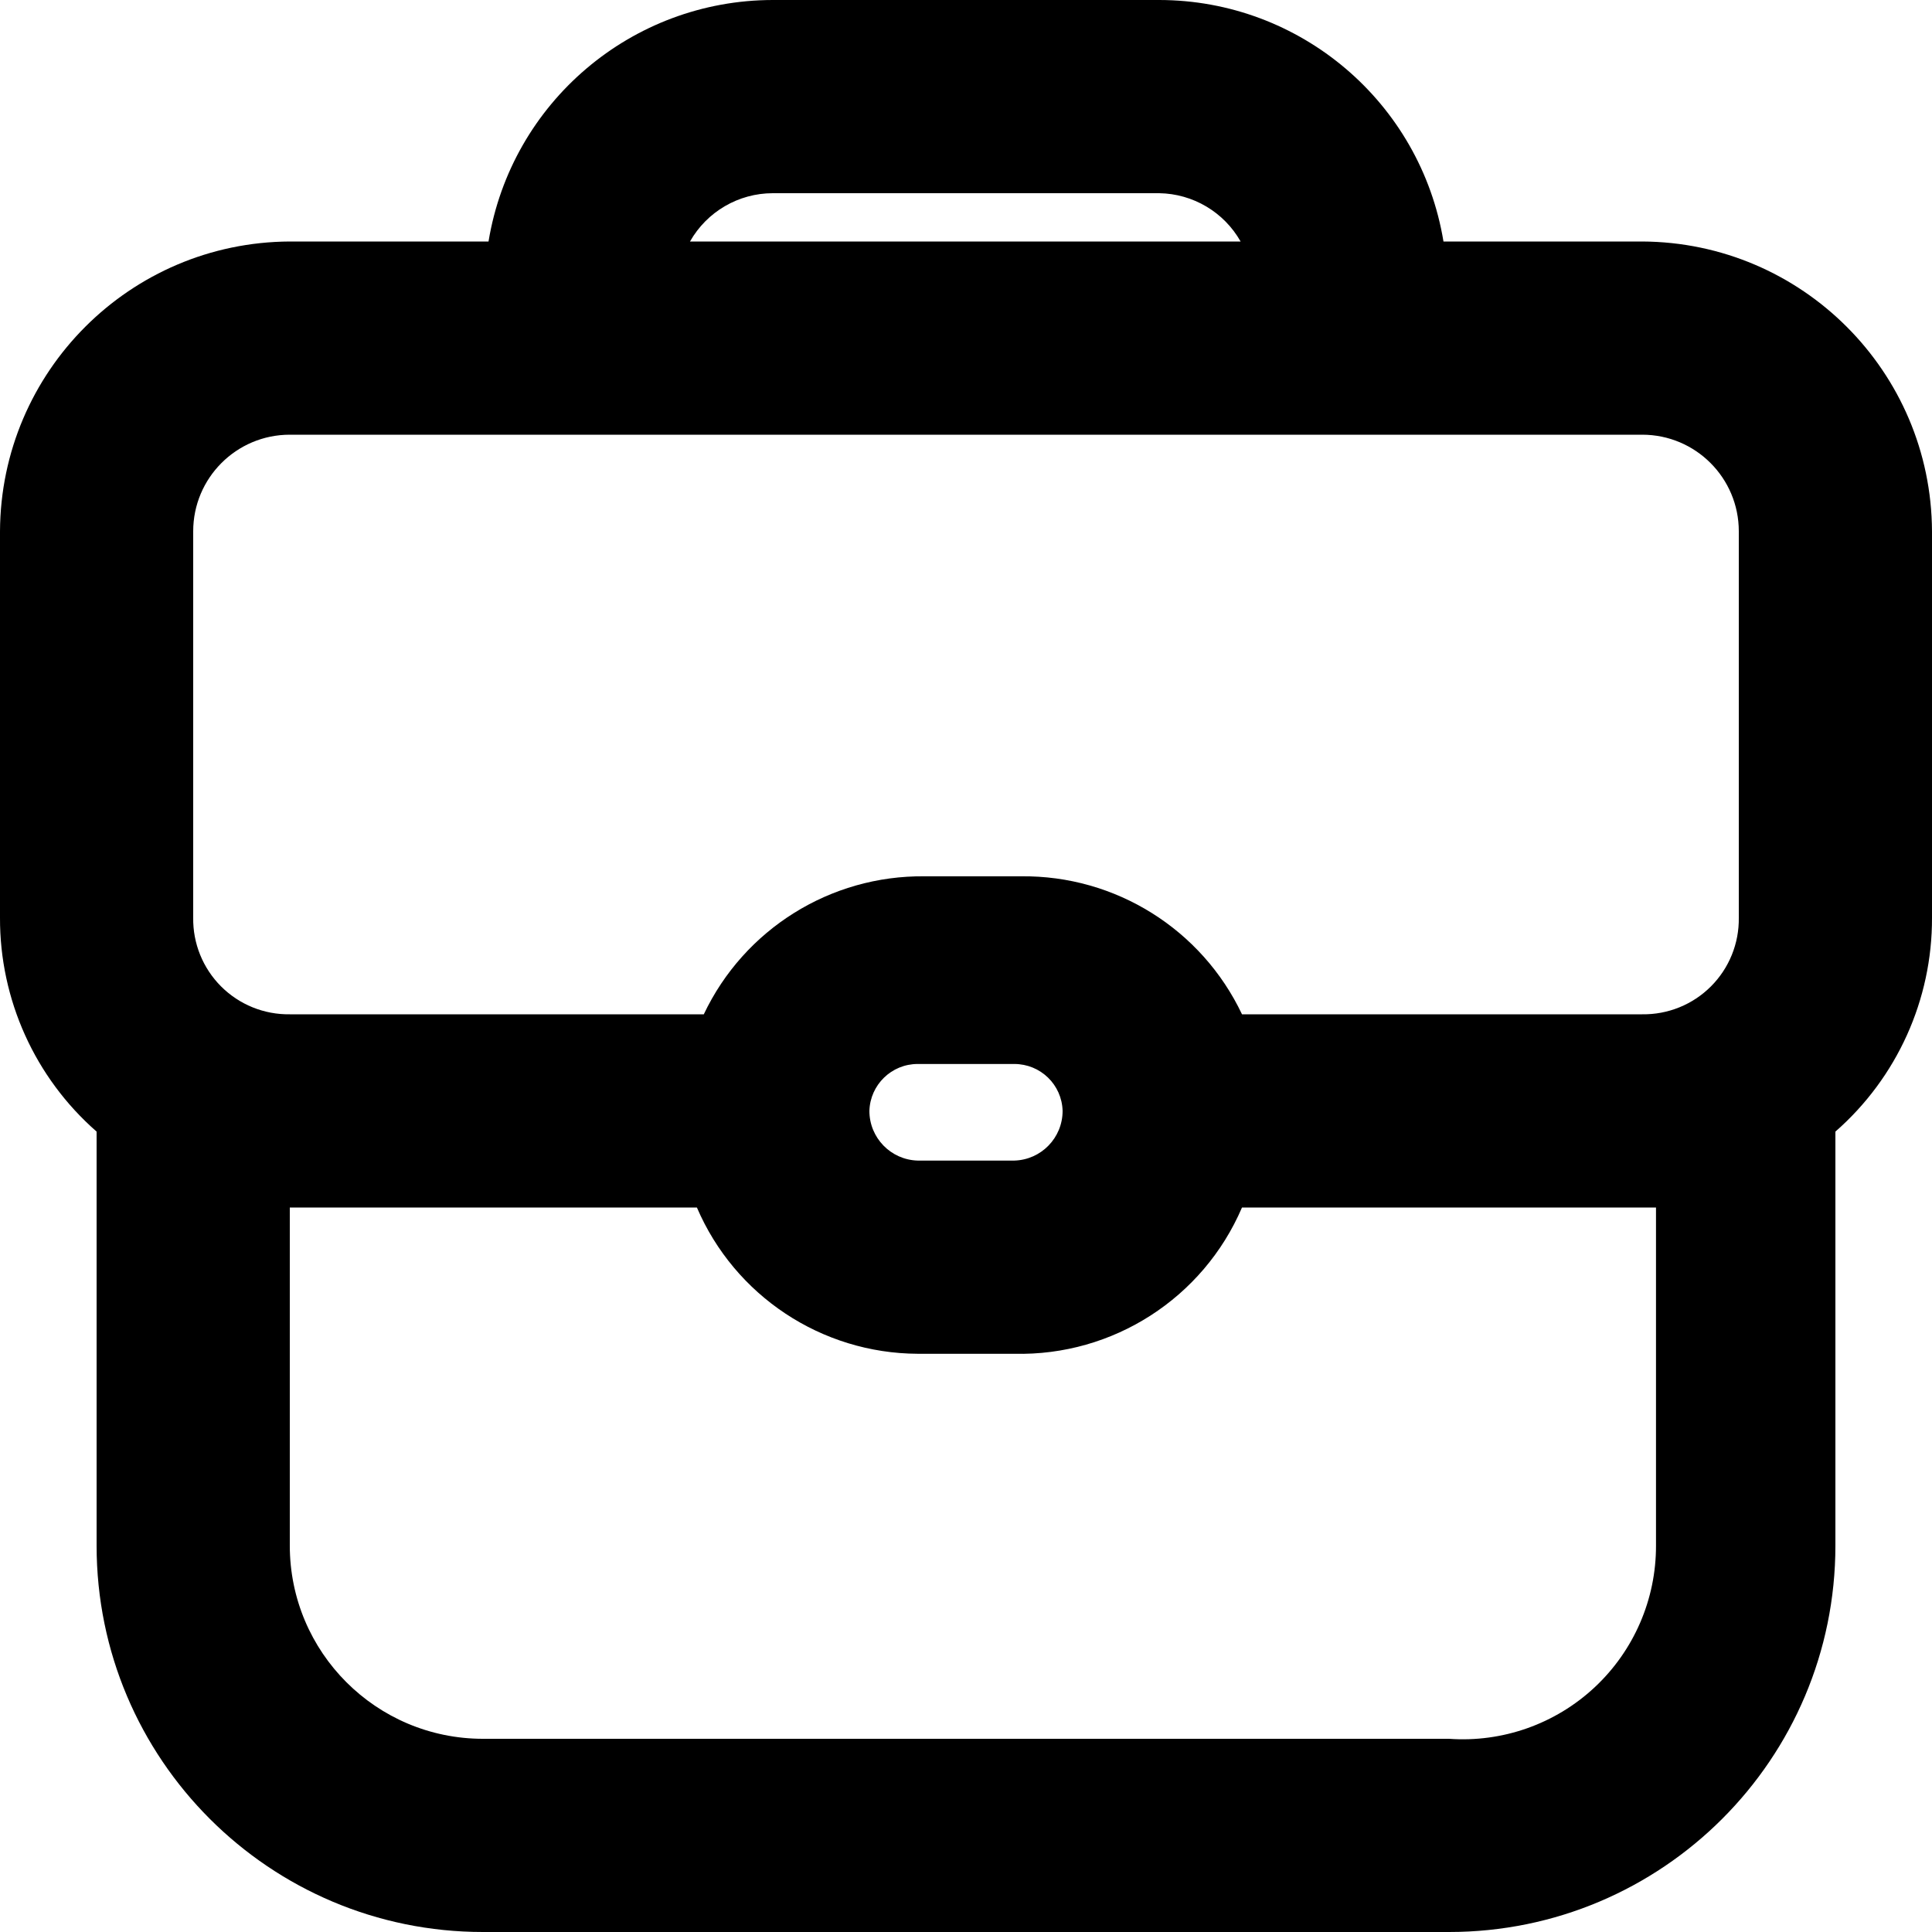
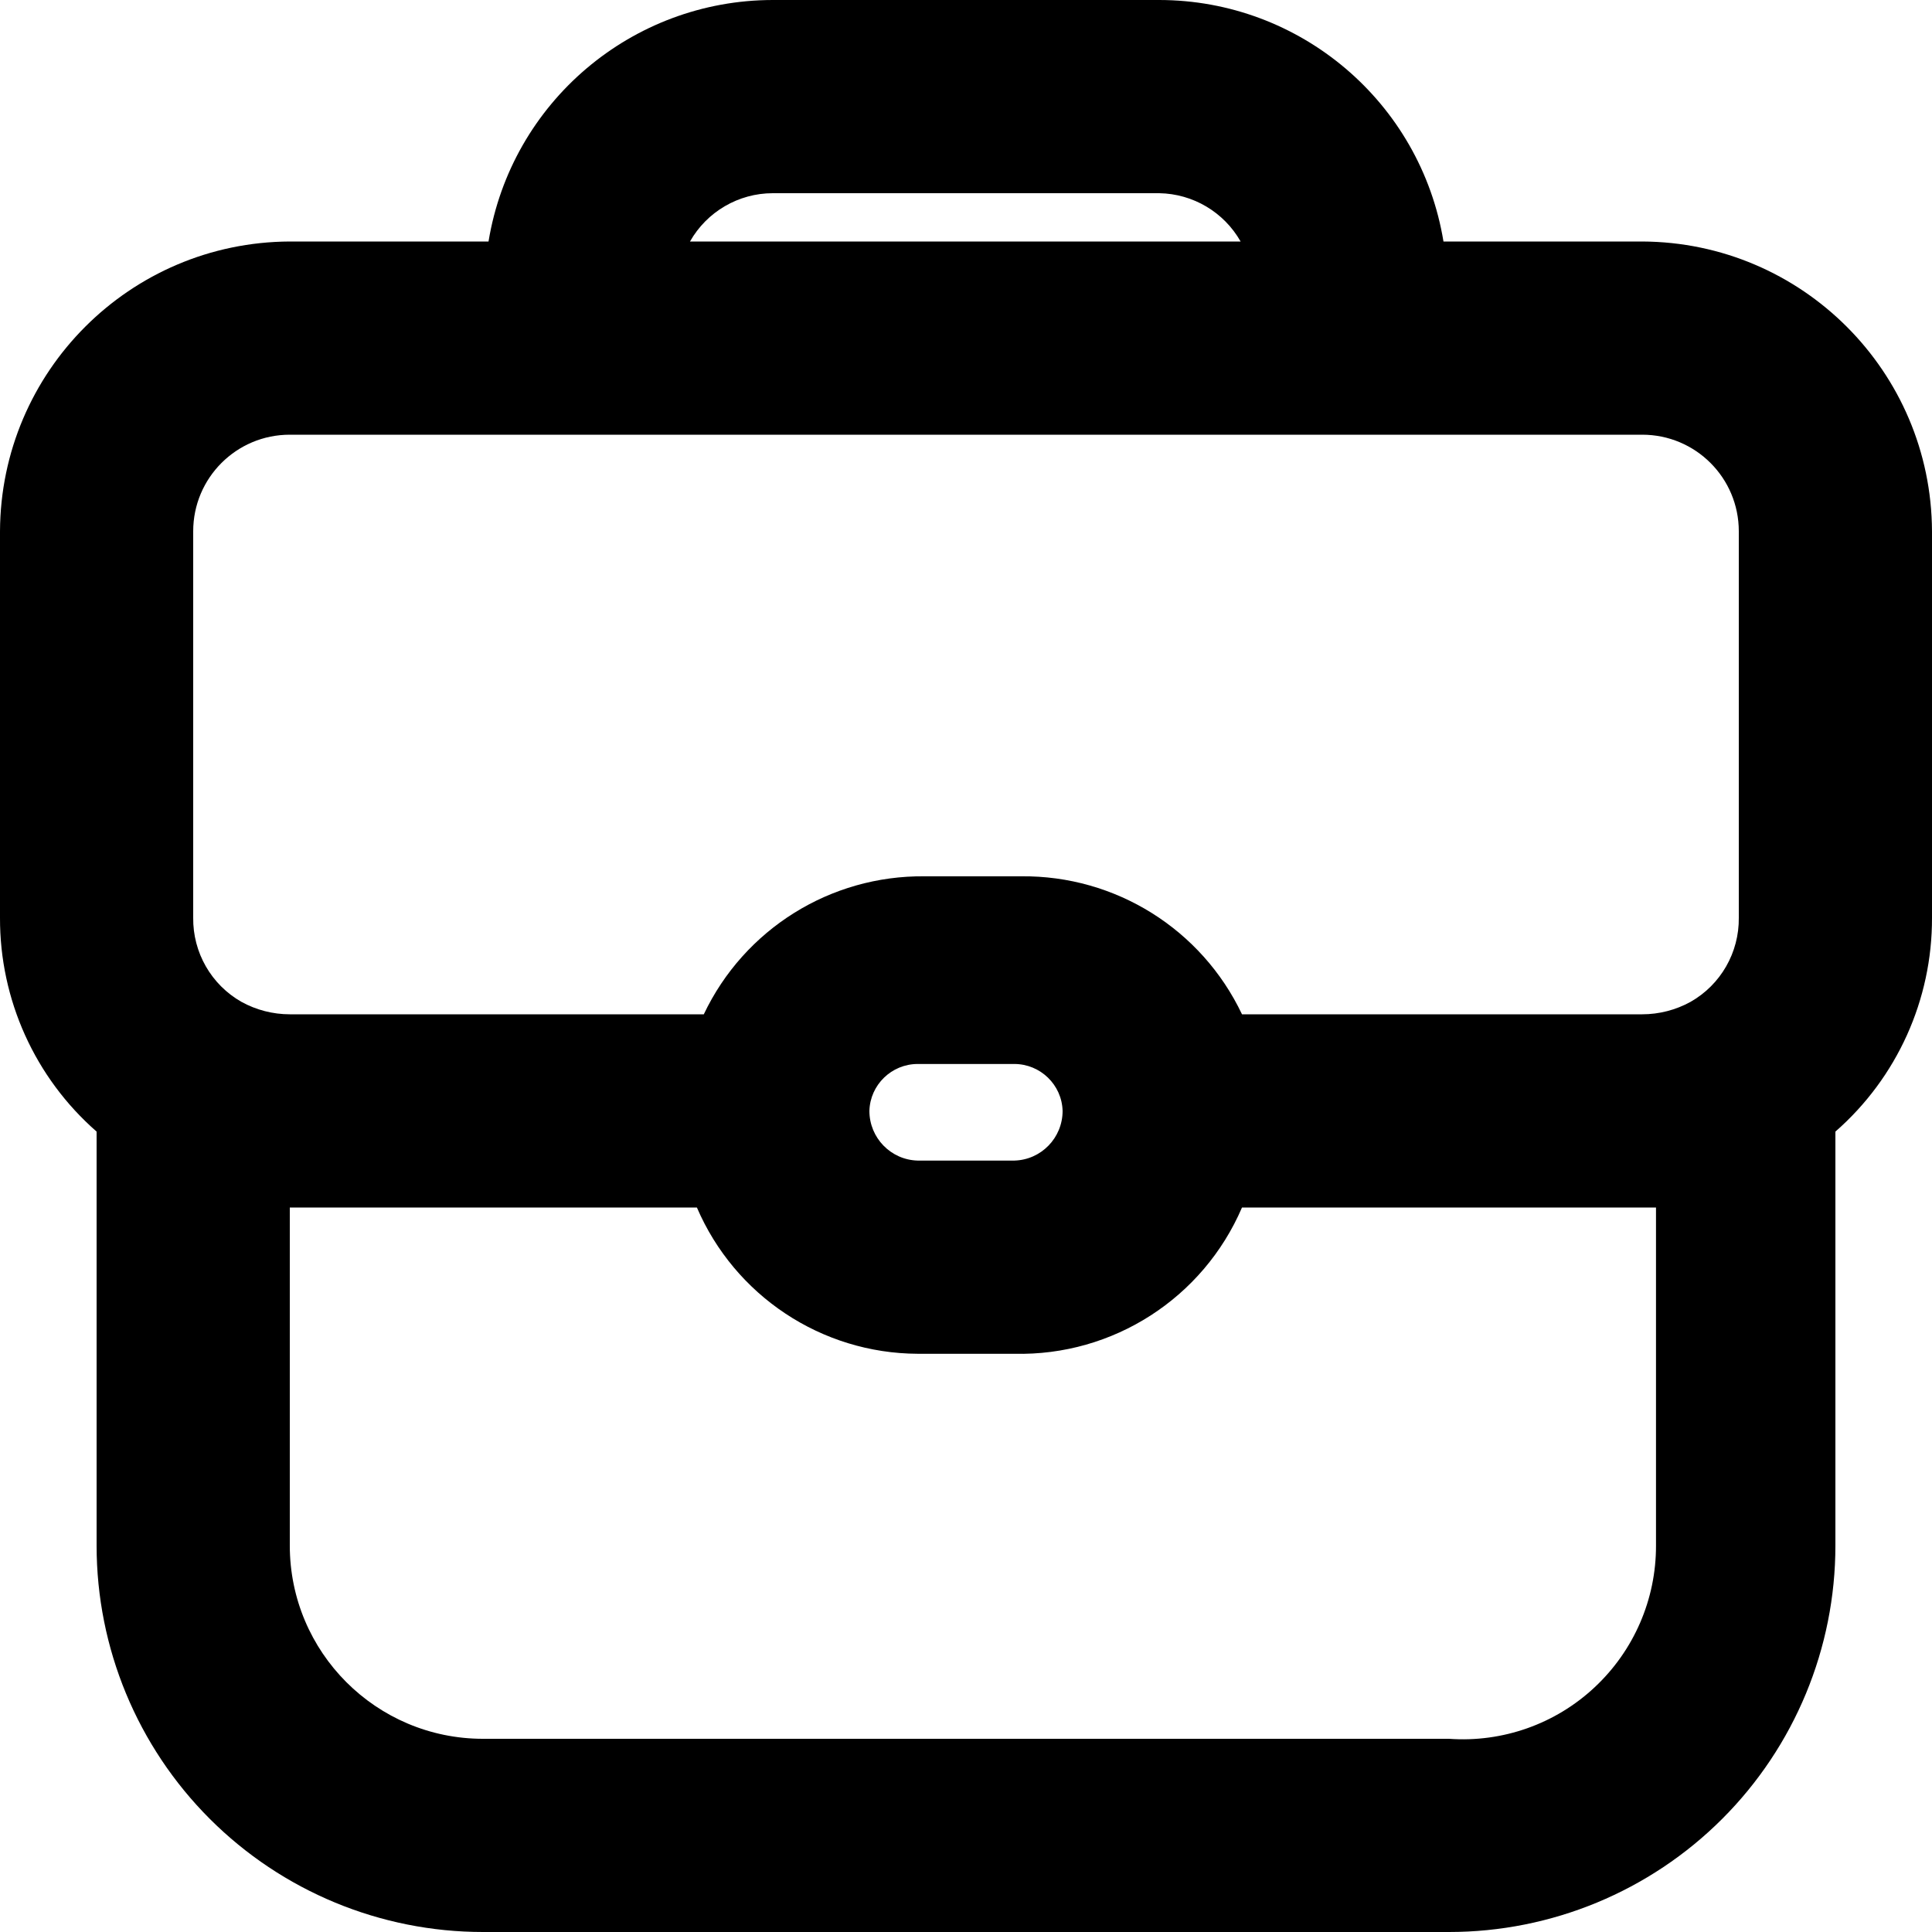
- <svg viewBox="0 0 14 14">
-   <path d="M11.9 1.75h-1.44A2.09 2.09 0 0 0 8.4 0H5.6a2.09 2.09 0 0 0-2.06 1.75H2.1A2.11 2.11 0 0 0 0 3.85v2.8A2.05 2.05 0 0 0 .7 8.2v3A2.8 2.8 0 0 0 3.5 14h7a2.8 2.8 0 0 0 2.8-2.8v-3a2.05 2.05 0 0 0 .7-1.55v-2.8a2.11 2.11 0 0 0-2.1-2.1zM5.6 1.4h2.8a.69.69 0 0 1 .59.35H5a.69.69 0 0 1 .6-.35zM1.4 3.85a.7.7 0 0 1 .7-.7h9.8a.7.7 0 0 1 .7.7v2.8a.69.69 0 0 1-.7.7H9a1.75 1.75 0 0 0-1.6-1h-.7a1.75 1.75 0 0 0-1.6 1h-3a.69.69 0 0 1-.7-.7v-2.8zm6.3 4.2a.36.36 0 0 1-.35.36h-.7a.36.36 0 0 1-.35-.36.35.35 0 0 1 .35-.34h.7c.19 0 .345.15.35.34zm2.8 4.55h-7a1.4 1.4 0 0 1-1.4-1.4V8.75h2.95a1.75 1.75 0 0 0 1.6 1.06h.7A1.75 1.75 0 0 0 9 8.75h3v2.45a1.4 1.4 0 0 1-1.5 1.4z" fill="currentColor" fill-rule="evenodd" />
+ <svg xmlns="http://www.w3.org/2000/svg" width="14px" height="14px" viewBox="0 0 14 14" version="1.1">
+   <g id="Icons-✅" stroke="none" stroke-width="1" fill="none" fill-rule="evenodd">
+     <g id="Icons" transform="translate(-819, -2257)" fill="currentColor">
+       <g id="icon/company" transform="translate(819, 2257)">
+         <g id="company">
+           <path d="M11.9,1.75 L10.46,1.75 C10.294,0.741 9.422,0.001 8.4,0 L5.6,0 C4.578,0.001 3.706,0.741 3.54,1.75 L2.1,1.75 C0.942,1.755 0.005,2.692 2.04321288e-17,3.85 L2.04321288e-17,6.65 C-0.002,7.244 0.253,7.809 0.7,8.2 L0.7,11.2 C0.7,11.943 0.995,12.655 1.52,13.18 C2.045,13.705 2.757,14 3.5,14 L10.5,14 C11.243,14 11.955,13.705 12.48,13.18 C13.005,12.655 13.3,11.943 13.3,11.2 L13.3,8.2 C13.747,7.809 14.002,7.244 14,6.65 L14,3.85 C13.995,2.692 13.058,1.755 11.9,1.75 Z M5.6,1.4 L8.4,1.4 C8.645,1.404 8.869,1.537 8.99,1.75 L5,1.75 C5.122,1.534 5.352,1.4 5.6,1.4 Z M1.4,3.85 C1.4,3.463 1.713,3.15 2.1,3.15 L11.9,3.15 C12.287,3.15 12.6,3.463 12.6,3.85 L12.6,6.65 C12.603,6.902 12.469,7.136 12.25,7.26 C12.143,7.319 12.022,7.35 11.9,7.35 L9,7.35 C8.707,6.733 8.083,6.343 7.4,6.35 L6.7,6.35 C6.017,6.343 5.393,6.733 5.1,7.35 L2.1,7.35 C1.978,7.35 1.857,7.319 1.75,7.26 C1.531,7.136 1.397,6.902 1.4,6.65 L1.4,3.85 Z M7.7,8.05 C7.7,8.245 7.545,8.405 7.35,8.41 L6.65,8.41 C6.455,8.405 6.3,8.245 6.3,8.05 C6.305,7.861 6.461,7.71 6.65,7.71 L7.35,7.71 C7.539,7.71 7.695,7.861 7.7,8.05 Z M10.5,12.6 L3.5,12.6 C2.727,12.6 2.1,11.973 2.1,11.2 L2.1,8.75 L5.05,8.75 C5.325,9.39 5.953,9.807 6.65,9.81 L7.35,9.81 C8.065,9.827 8.718,9.407 9,8.75 L12,8.75 L12,11.2 C12.001,11.589 11.84,11.961 11.555,12.227 C11.271,12.493 10.888,12.628 10.5,12.6 Z" id="Shape" />
+         </g>
+       </g>
+     </g>
+   </g>
</svg>
